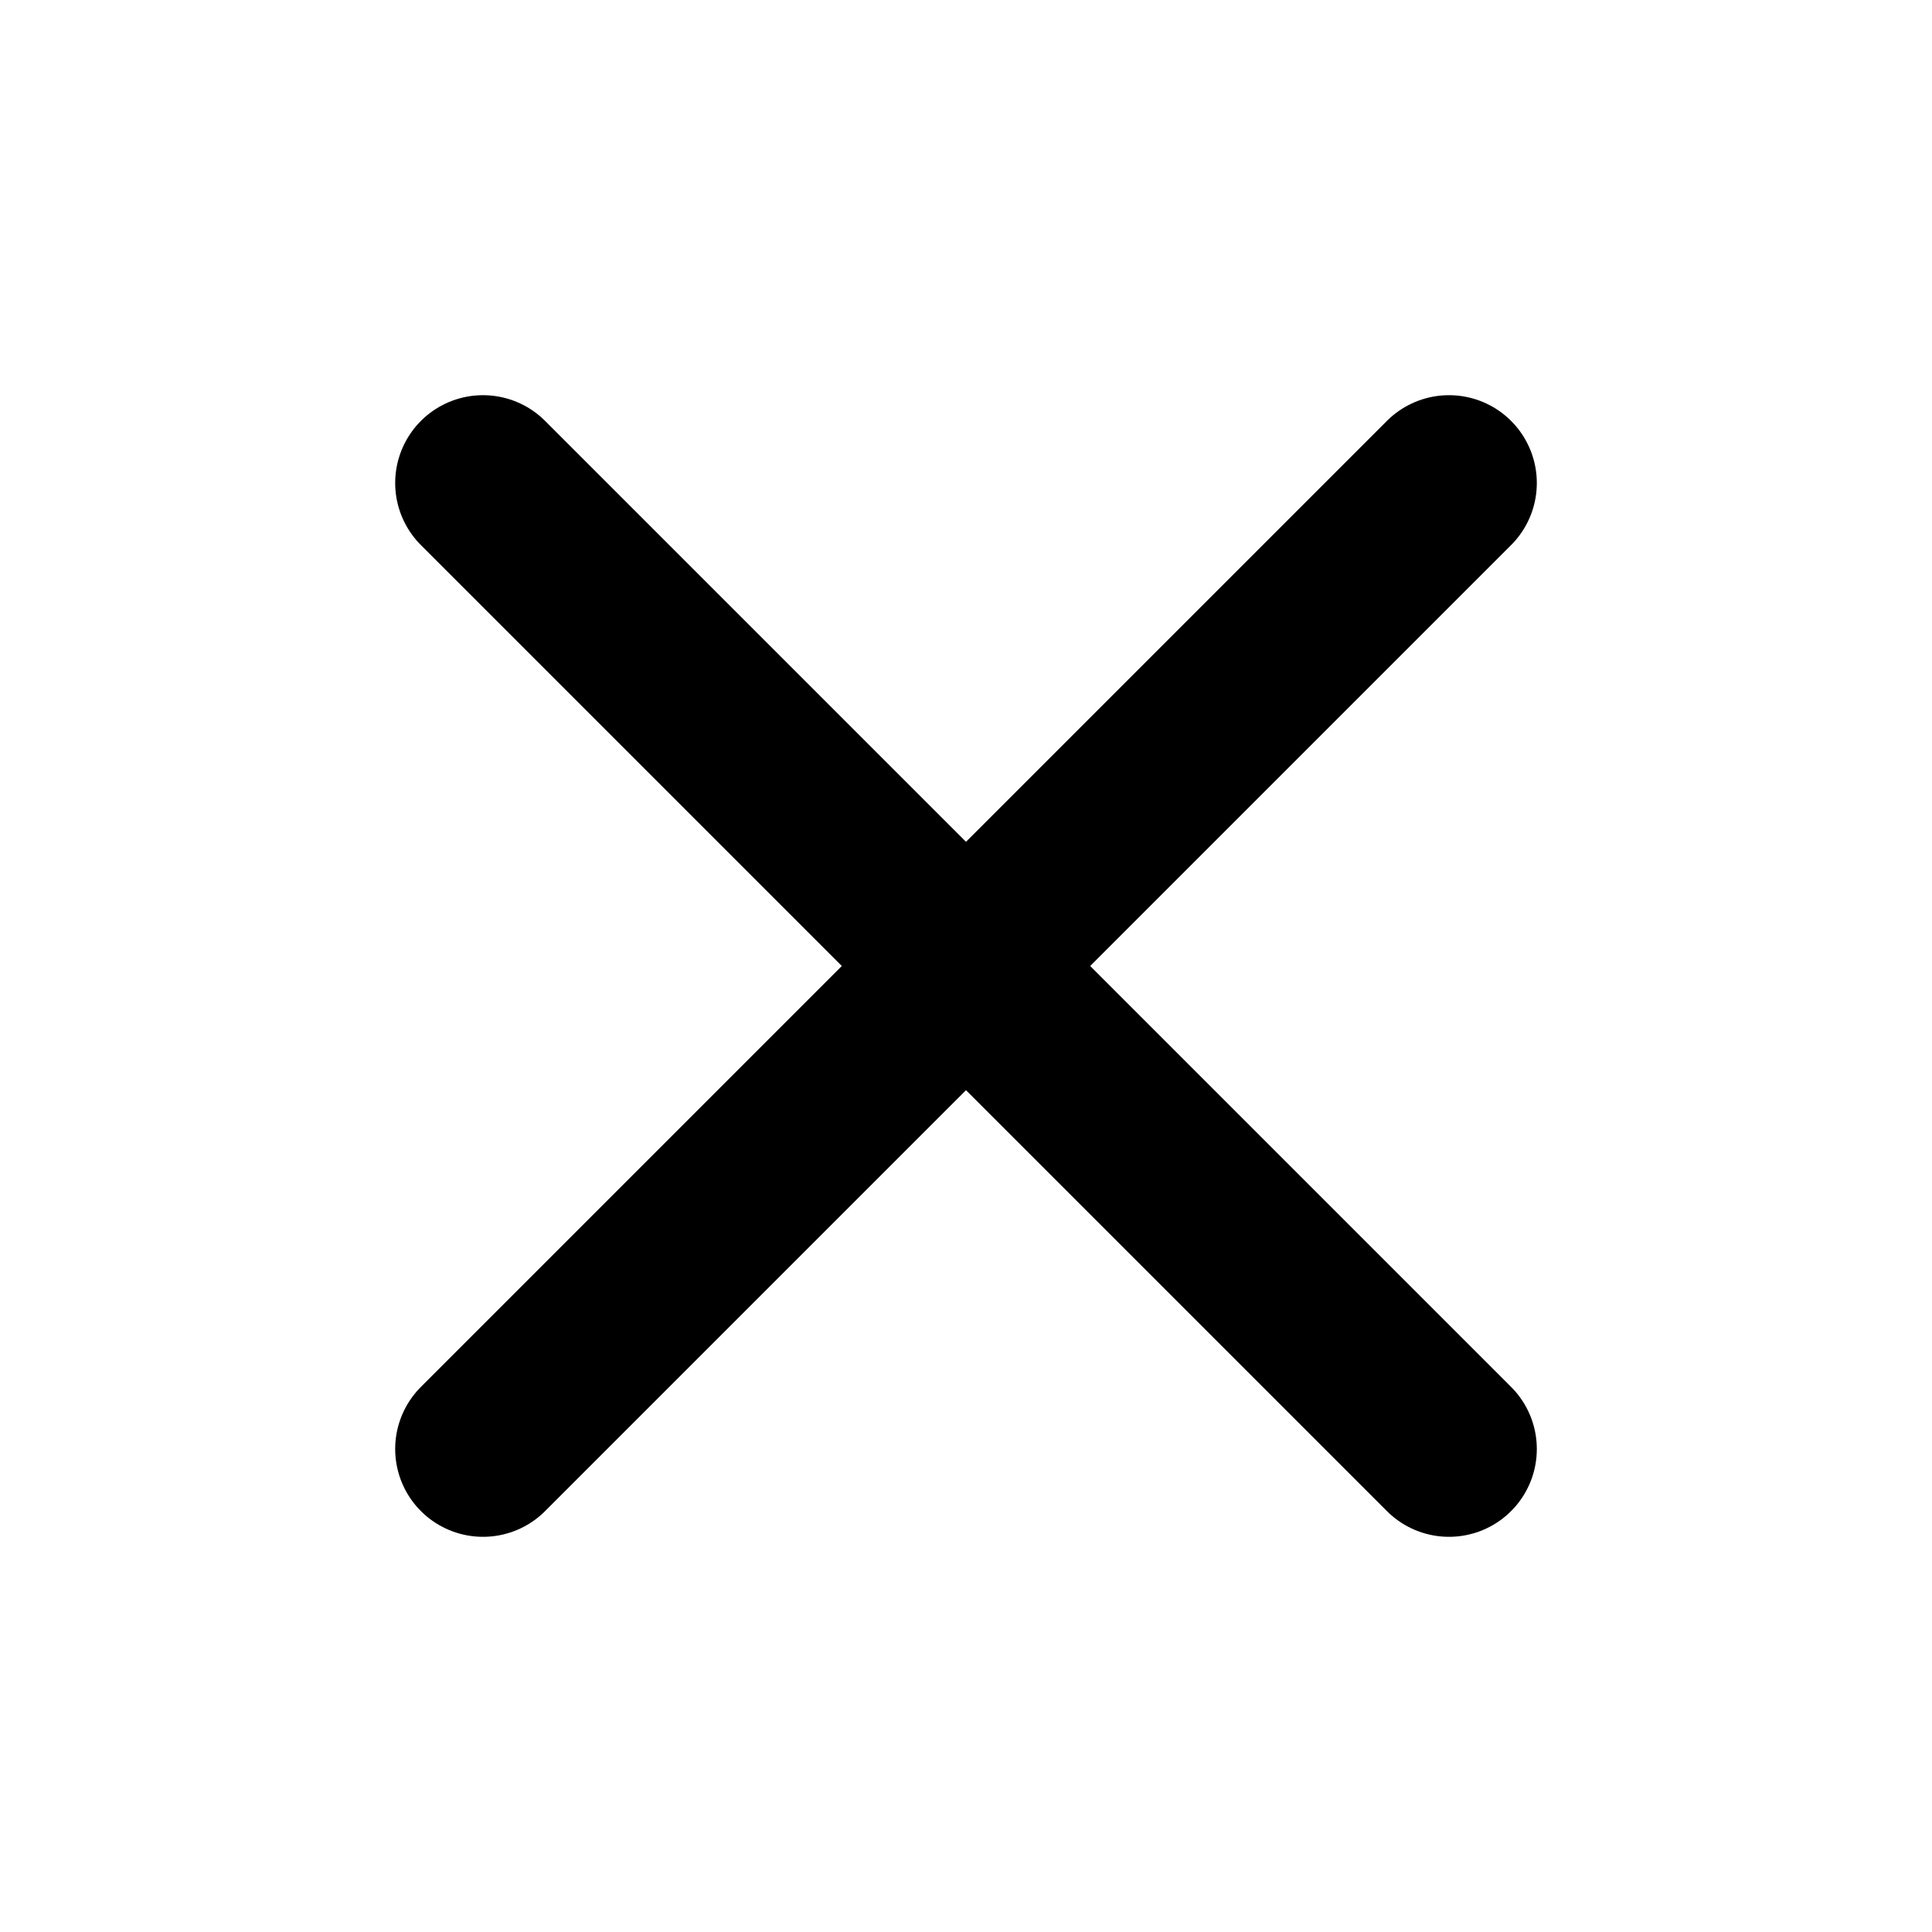
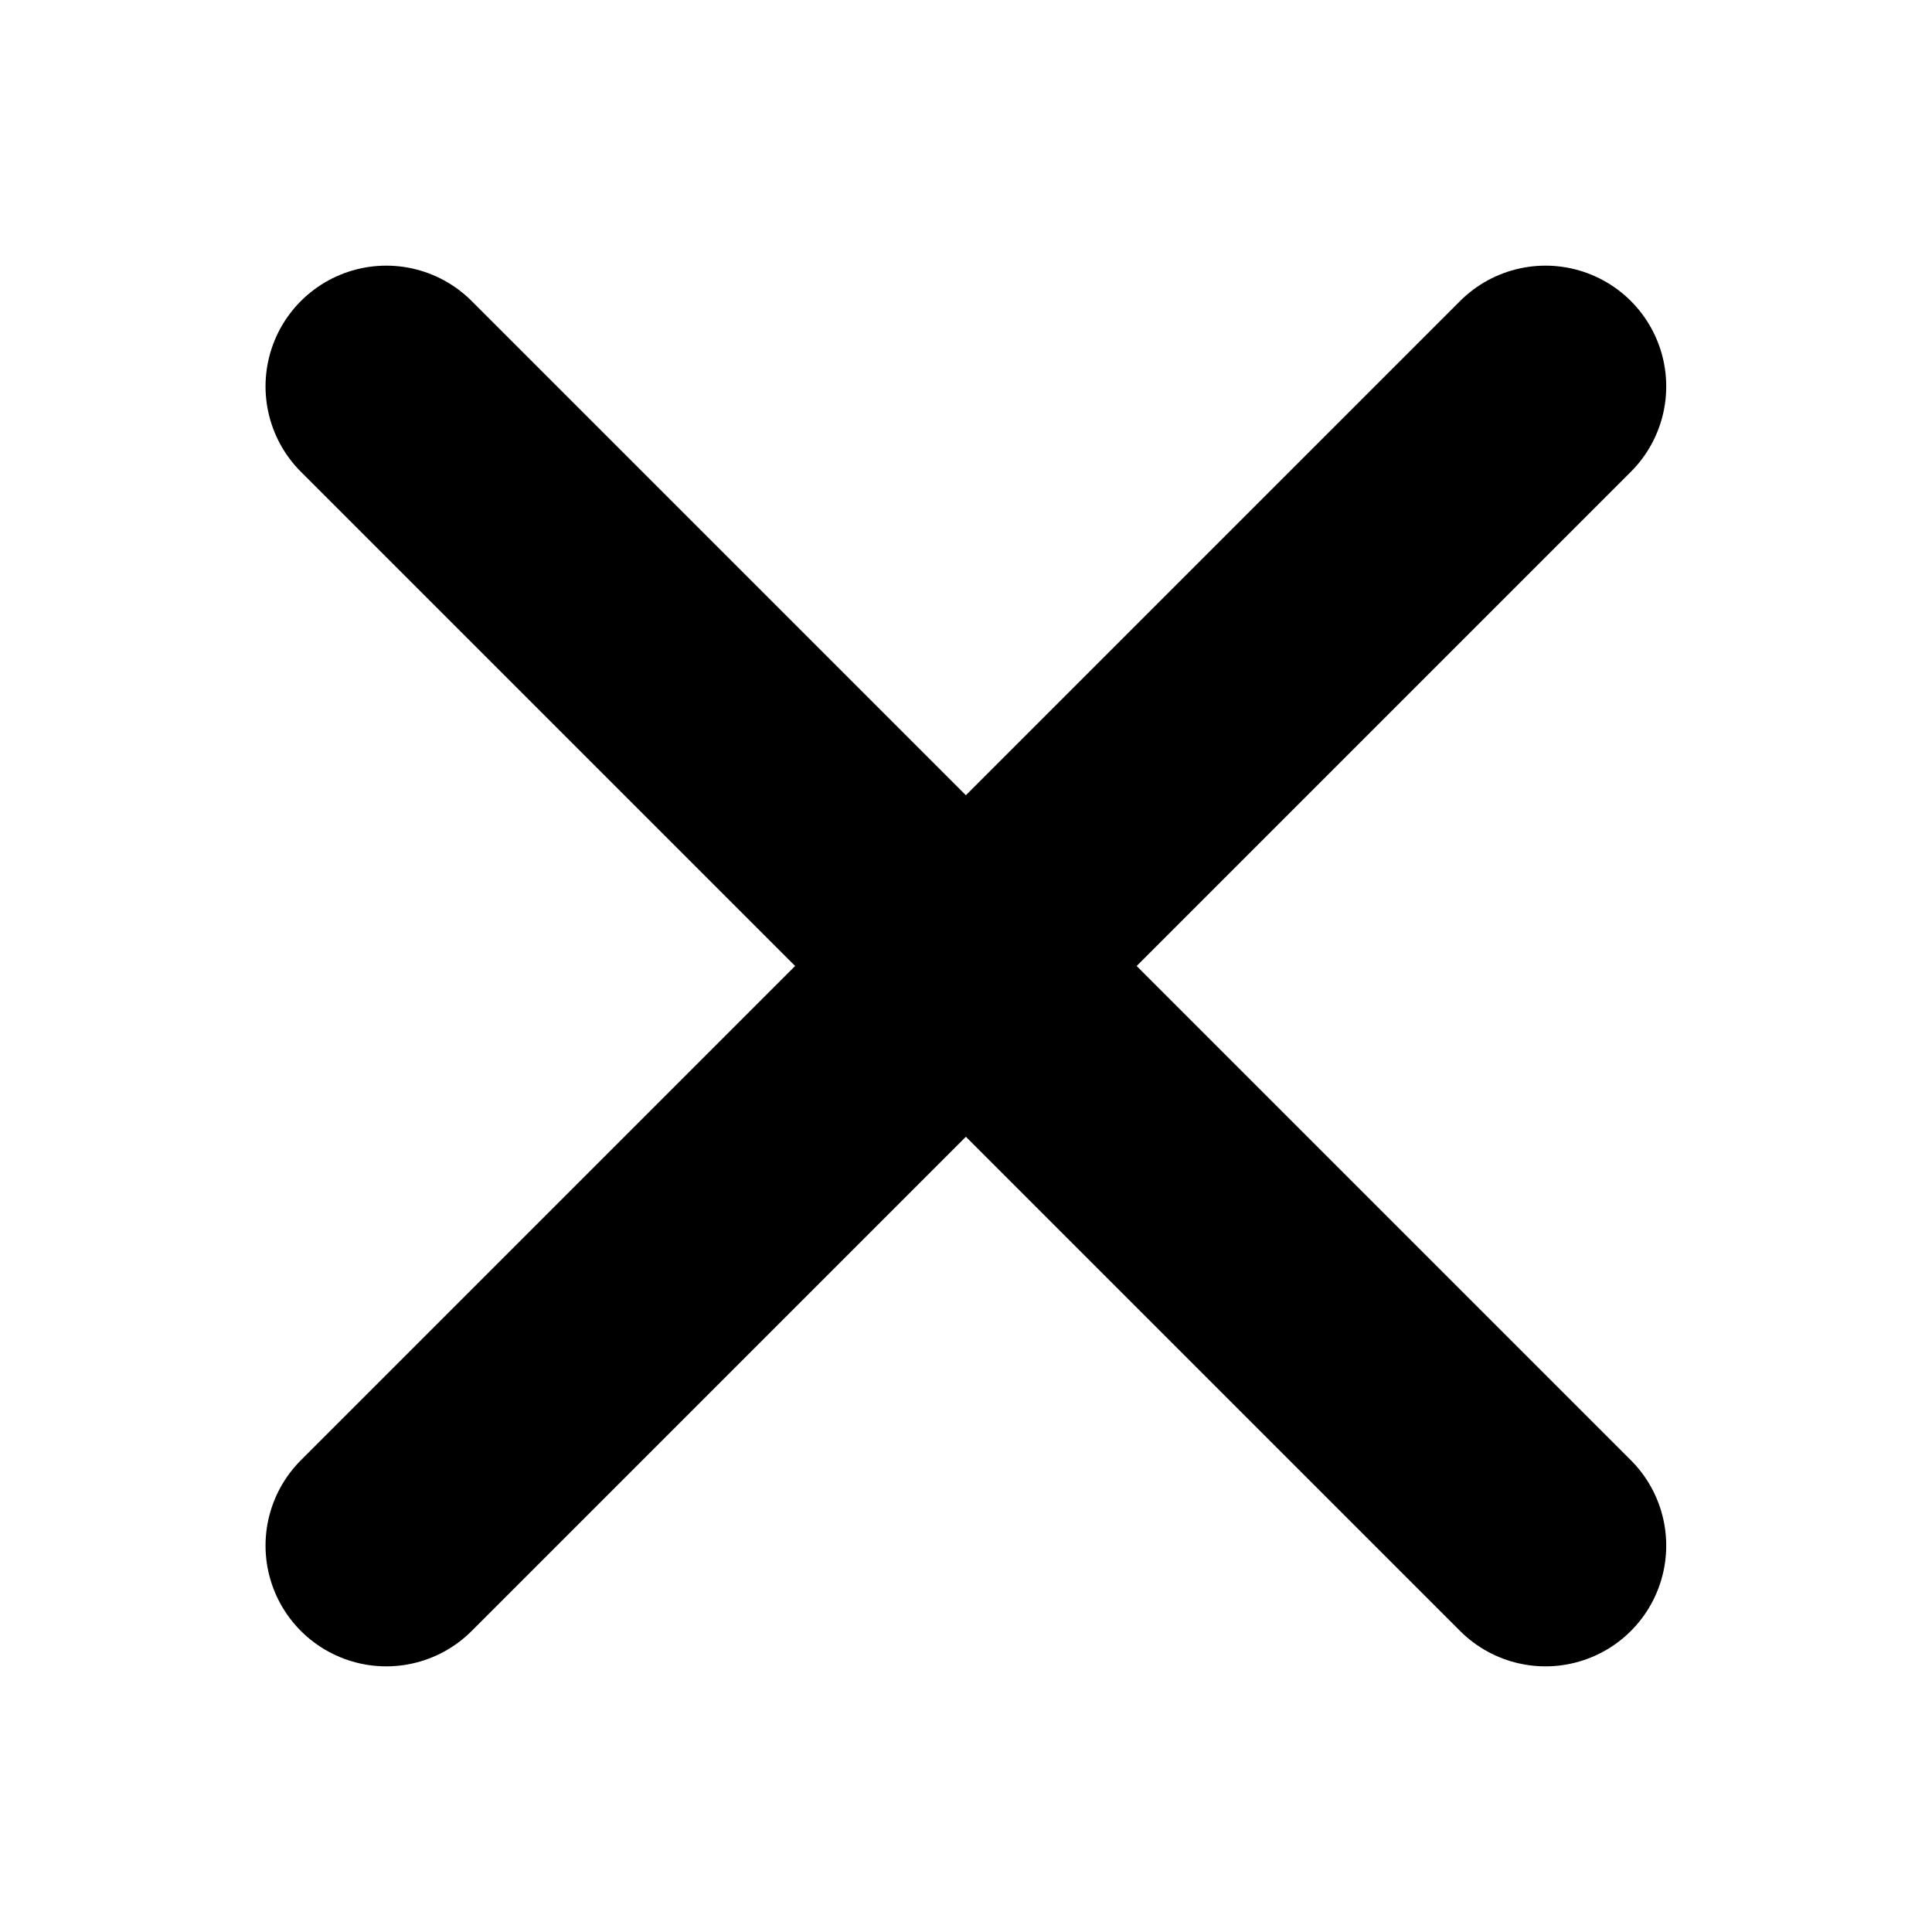
- <svg xmlns="http://www.w3.org/2000/svg" width="22" height="22" viewBox="0 0 22 22" fill="none">
-   <path d="M5.5 5.5L16.5 16.5" stroke="currentColor" stroke-width="2" stroke-linecap="round" stroke-linejoin="round" />
-   <path d="M5.5 16.5L16.5 5.5" stroke="currentColor" stroke-width="2" stroke-linecap="round" stroke-linejoin="round" />
+ <svg xmlns="http://www.w3.org/2000/svg" width="16" height="16" viewBox="0 0 16 16" fill="none">
+   <path d="M3.199 3.2L12.799 12.8" stroke="currentColor" stroke-width="2" stroke-linecap="round" stroke-linejoin="round" />
+   <path d="M3.199 12.8L12.799 3.2" stroke="currentColor" stroke-width="2" stroke-linecap="round" stroke-linejoin="round" />
</svg>
